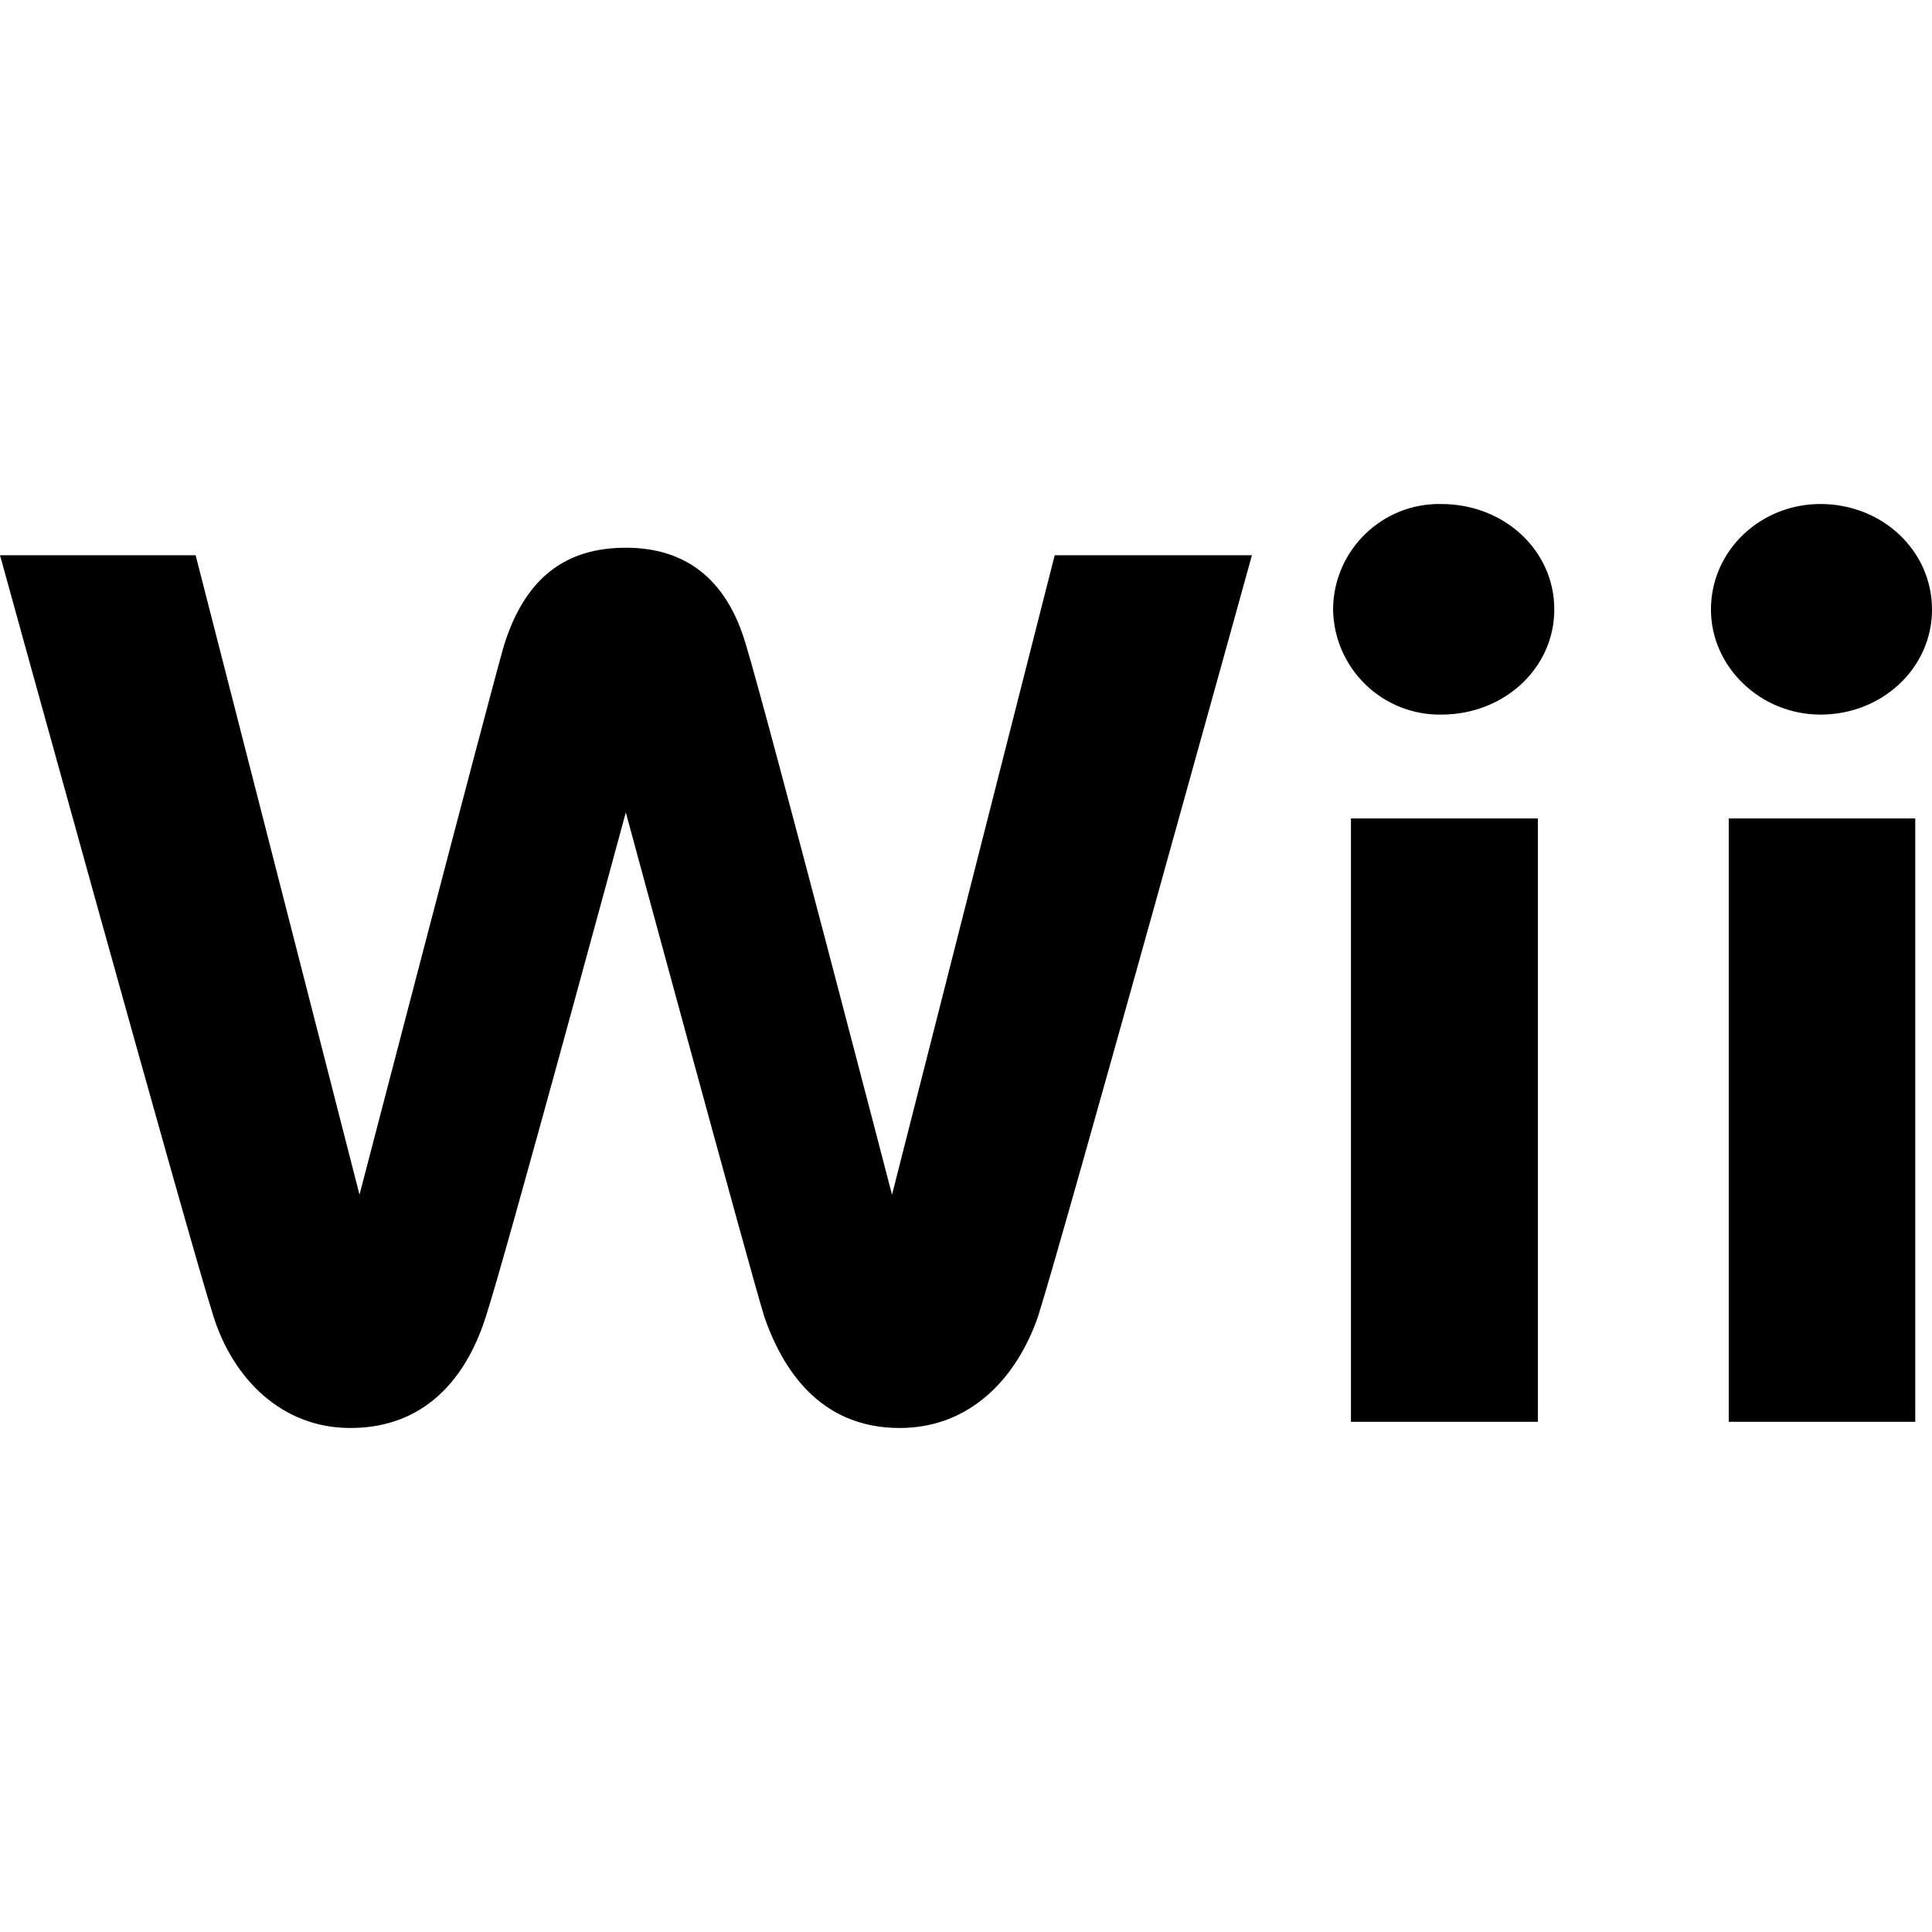
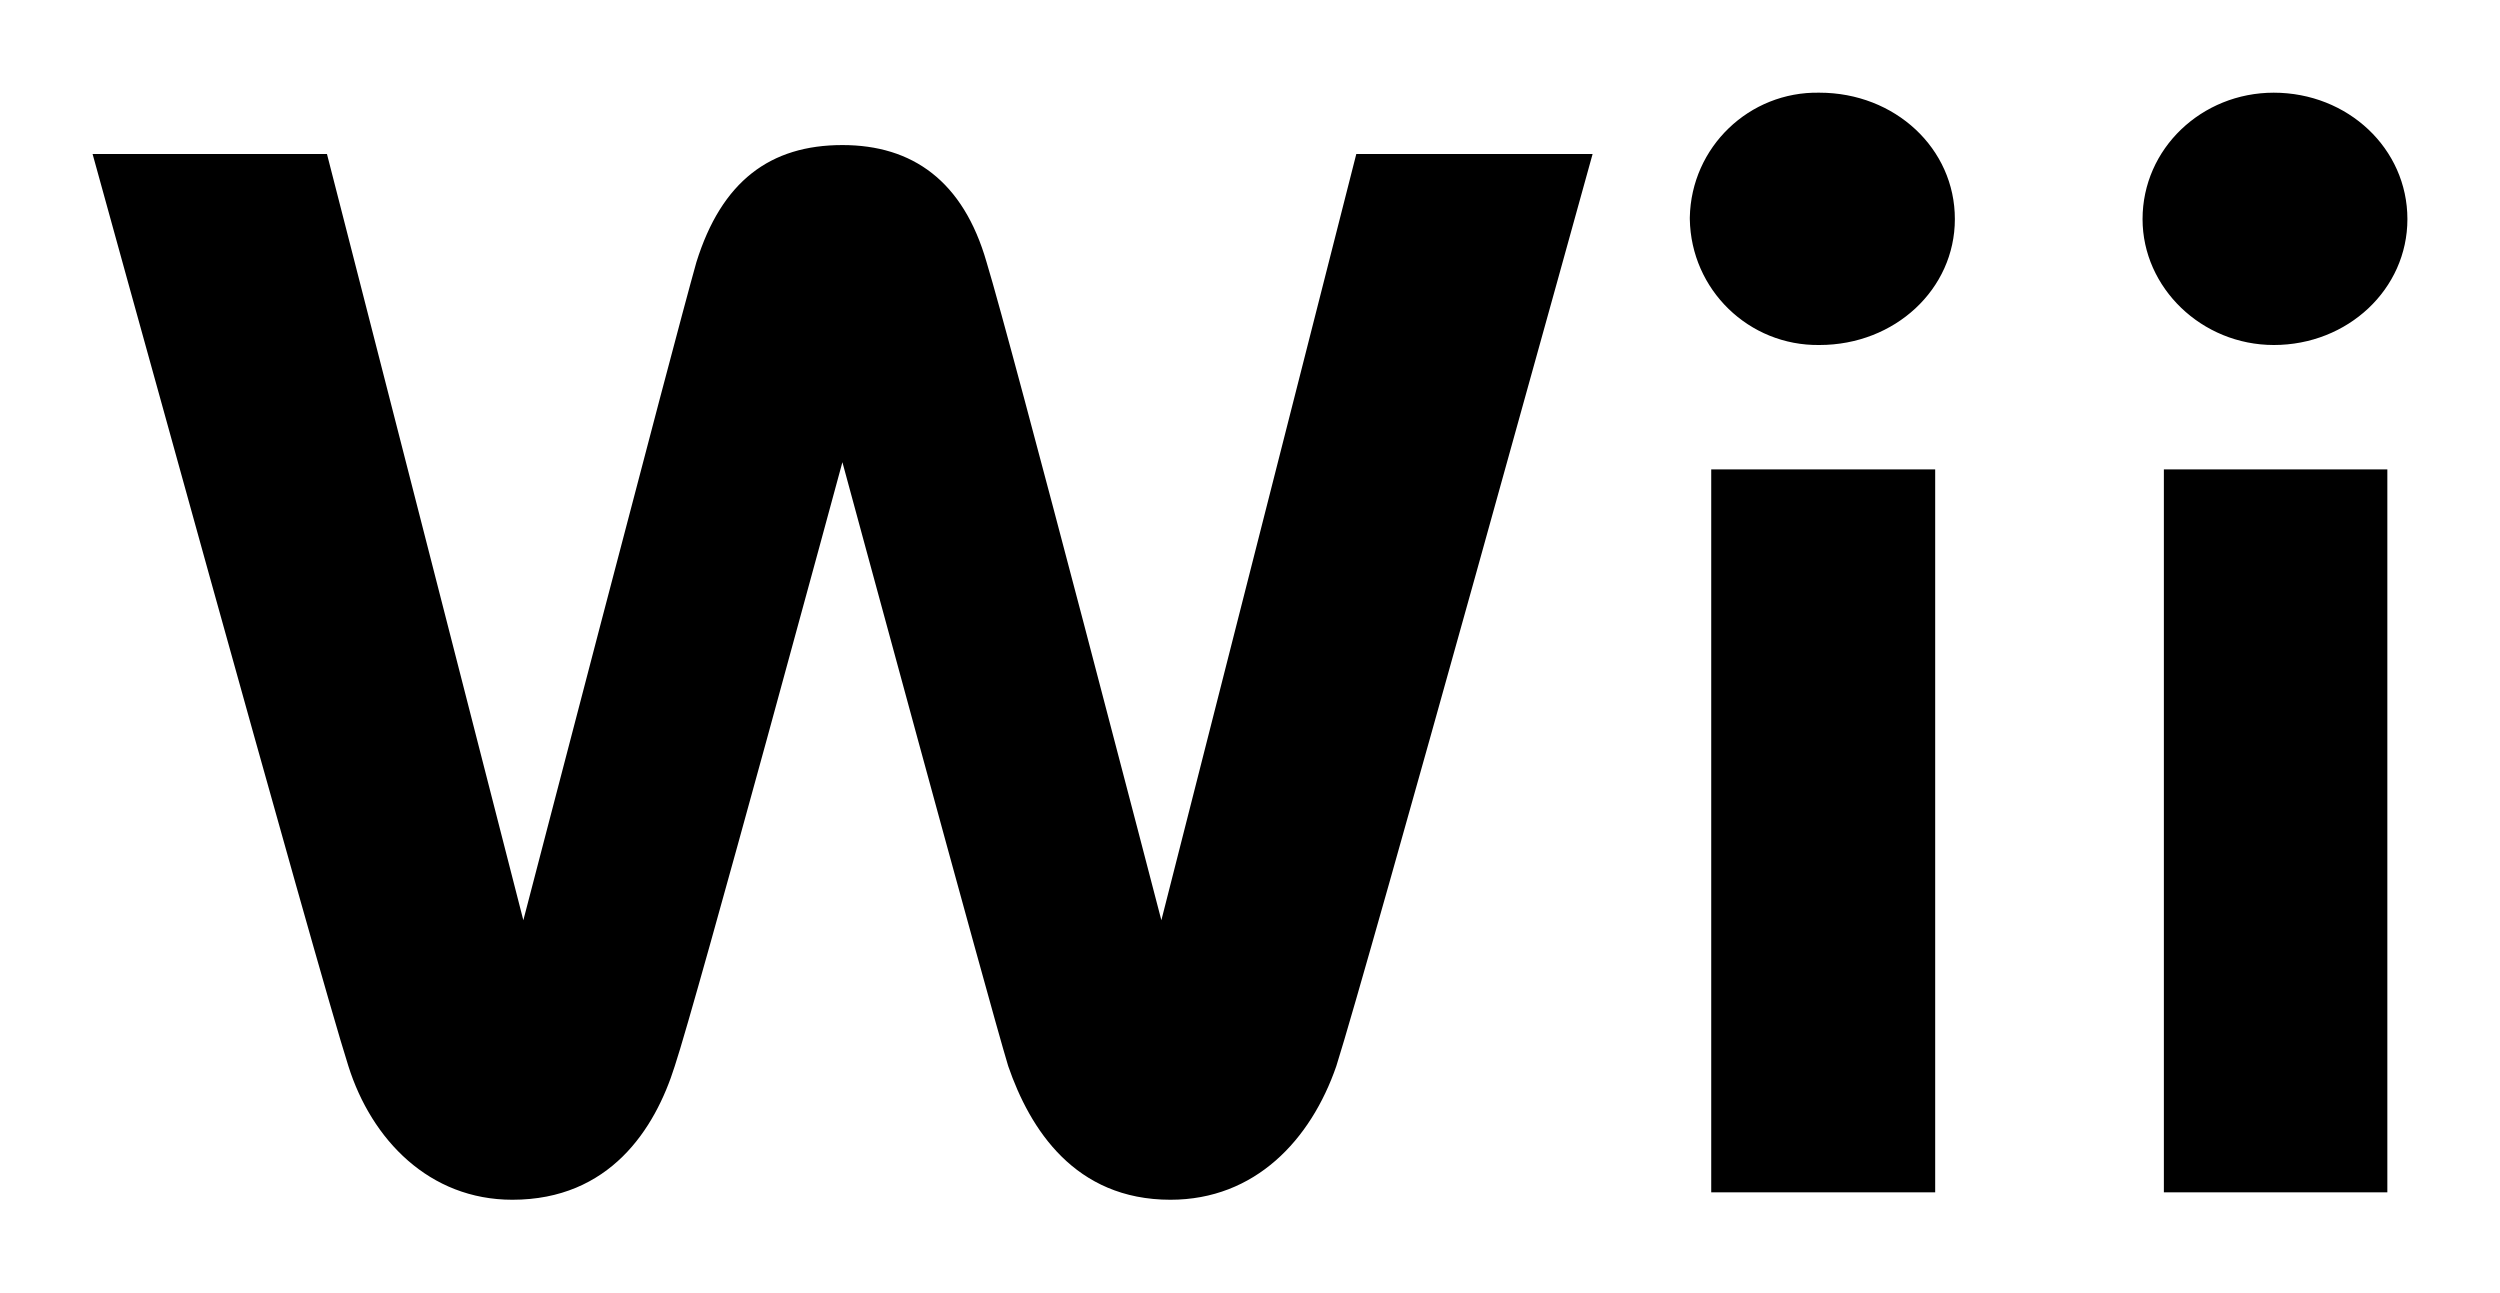
- <svg xmlns="http://www.w3.org/2000/svg" role="img" viewBox="0 0 24 24">
+ <svg xmlns="http://www.w3.org/2000/svg" role="img" viewBox="-0.96 5.3 25.92 13.4">
  <path d="M17.904 6.261c-.729-.014-1.33.565-1.344 1.293v.018c.012.732.612 1.315 1.344 1.305.783 0 1.404-.579 1.404-1.305.001-.732-.62-1.311-1.404-1.311zm4.71 0c-.747 0-1.36.58-1.36 1.311 0 .711.613 1.305 1.361 1.305.767 0 1.385-.579 1.385-1.305 0-.732-.618-1.311-1.386-1.311zm-14.84.543c-.748 0-1.252.374-1.514 1.215-.242.857-1.794 6.822-1.794 6.822L2.43 6.897H0s2.334 8.464 2.652 9.456c.241.765.84 1.386 1.7 1.386 1.009 0 1.479-.732 1.684-1.386.225-.676 1.738-6.261 1.738-6.261s1.515 5.589 1.719 6.261c.225.653.69 1.386 1.682 1.386.879 0 1.456-.621 1.72-1.386.315-.99 2.657-9.456 2.657-9.456h-2.45l-2.021 7.944s-1.55-5.965-1.812-6.822c-.242-.844-.77-1.215-1.495-1.215zm9.008 3.363v7.495h2.322v-7.495h-2.322zm4.693 0v7.495h2.317v-7.495h-2.317z" />
</svg>
